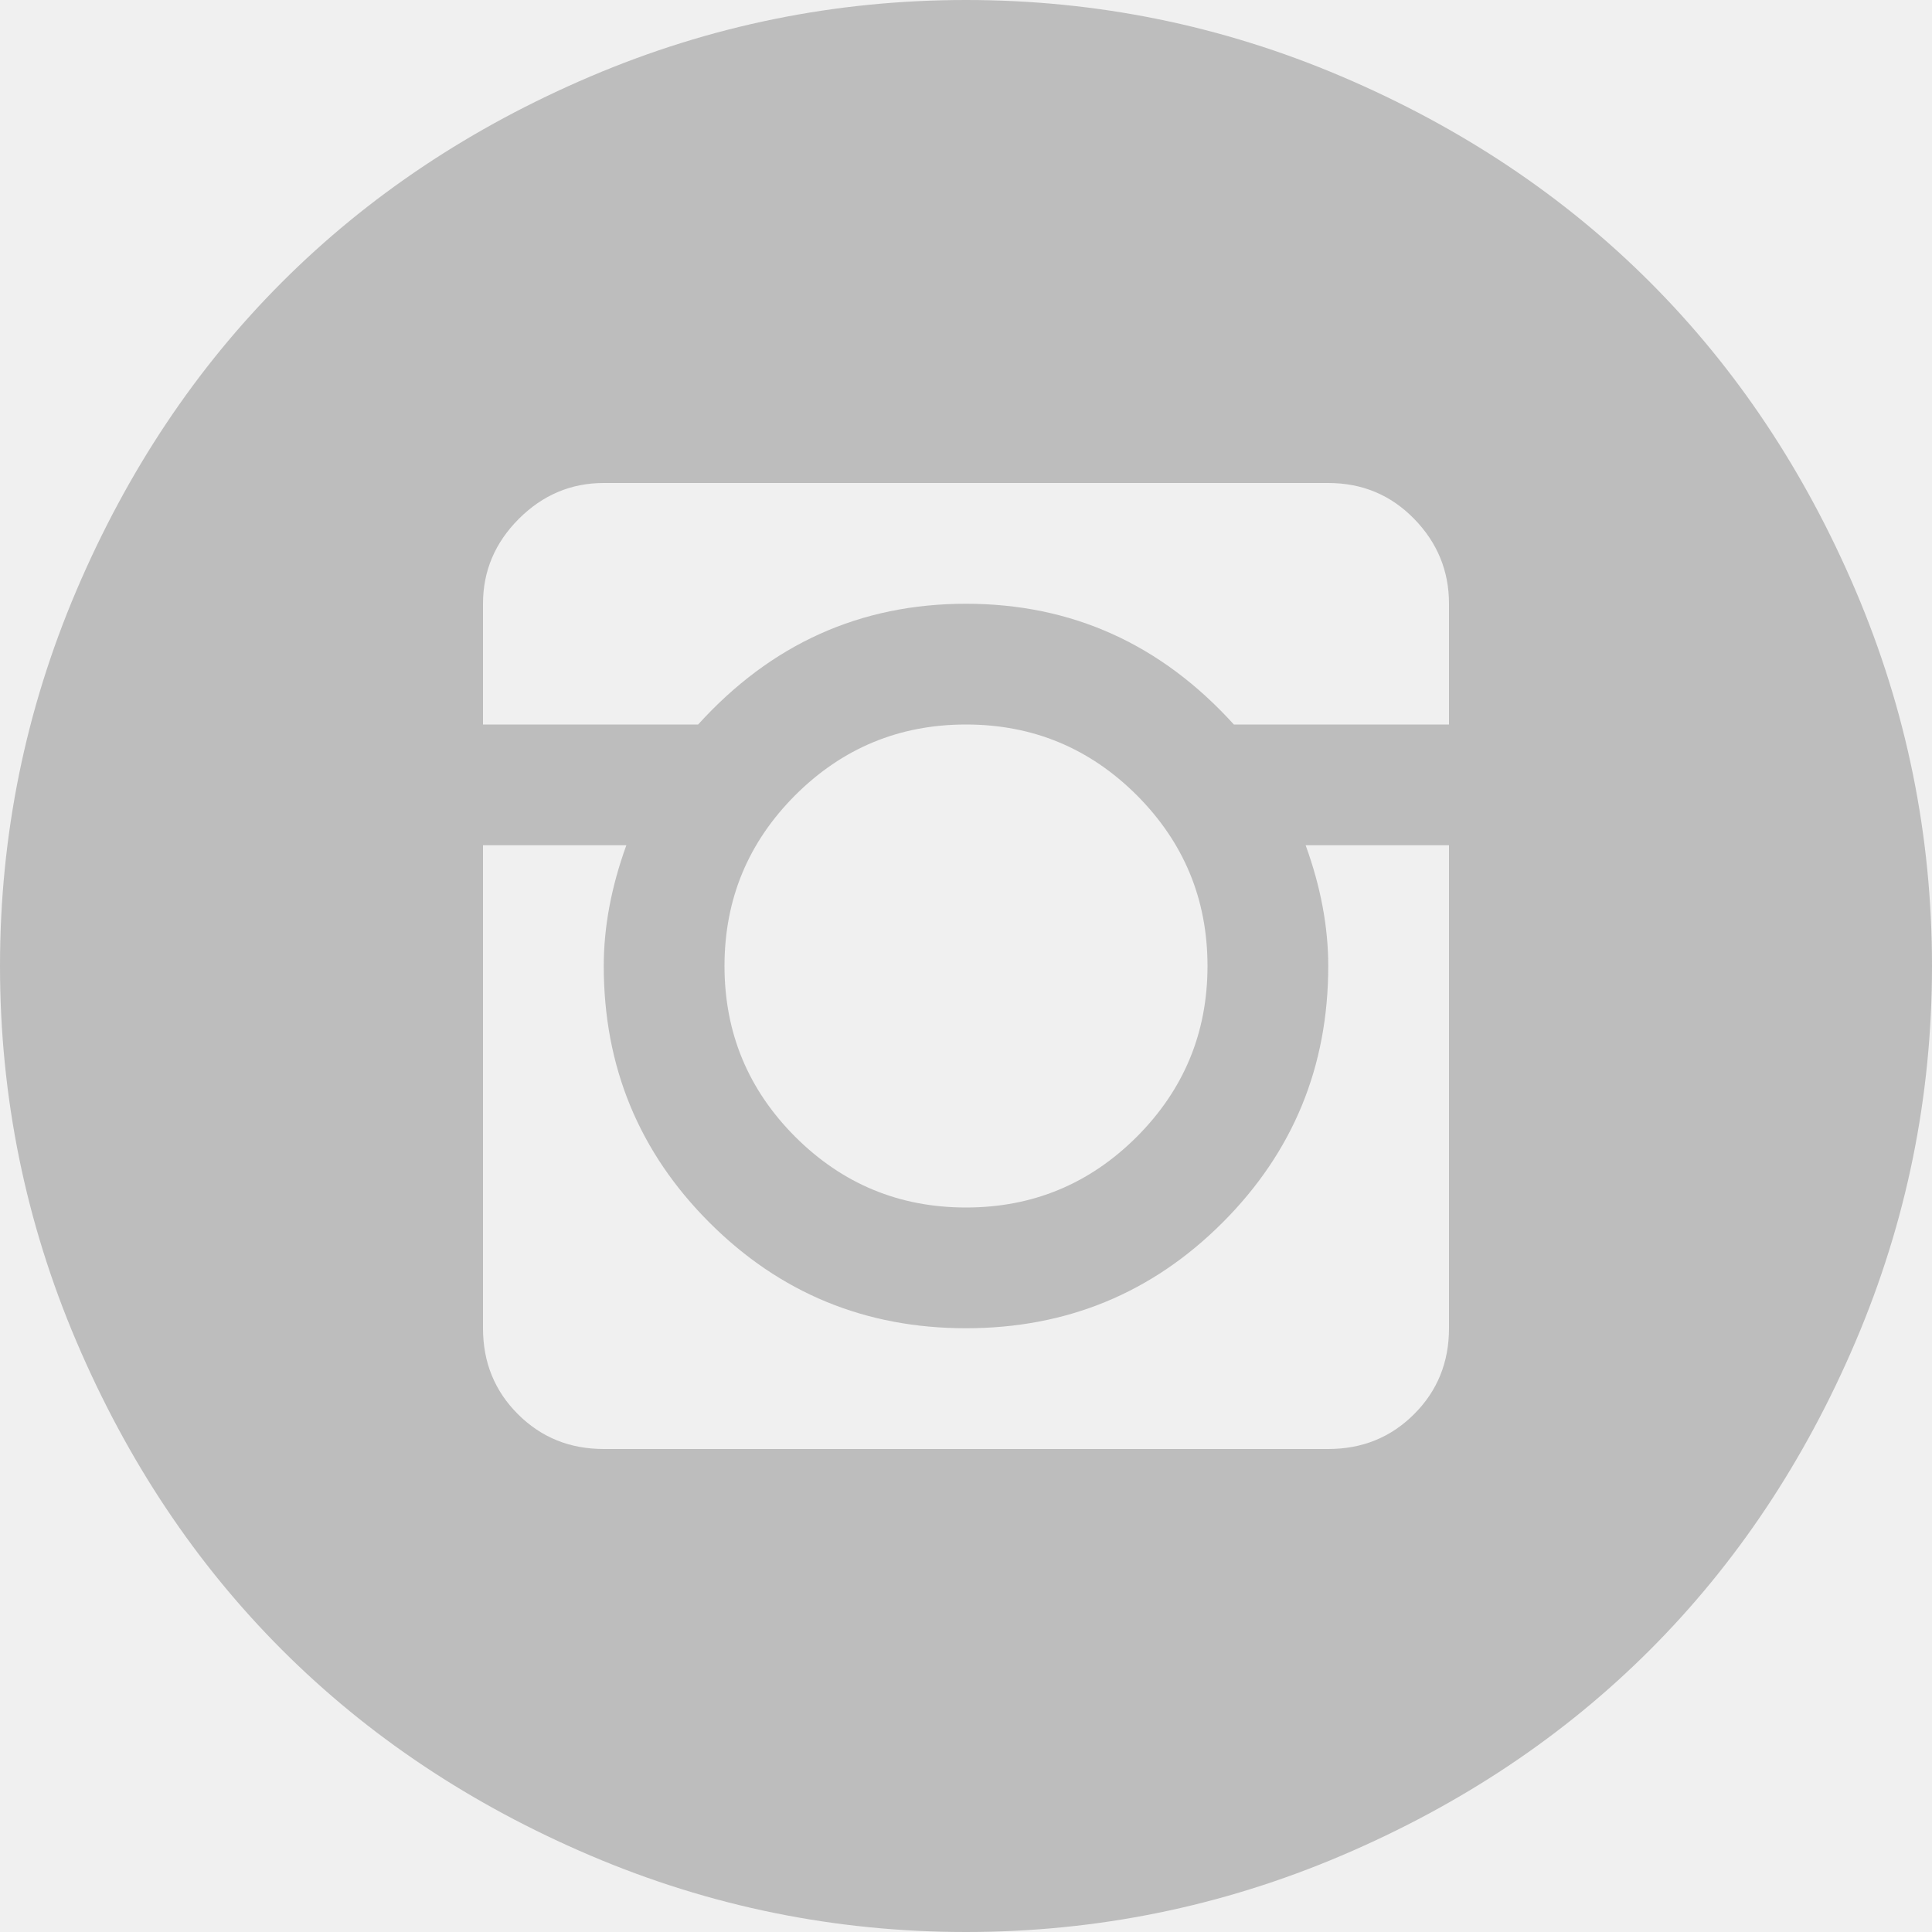
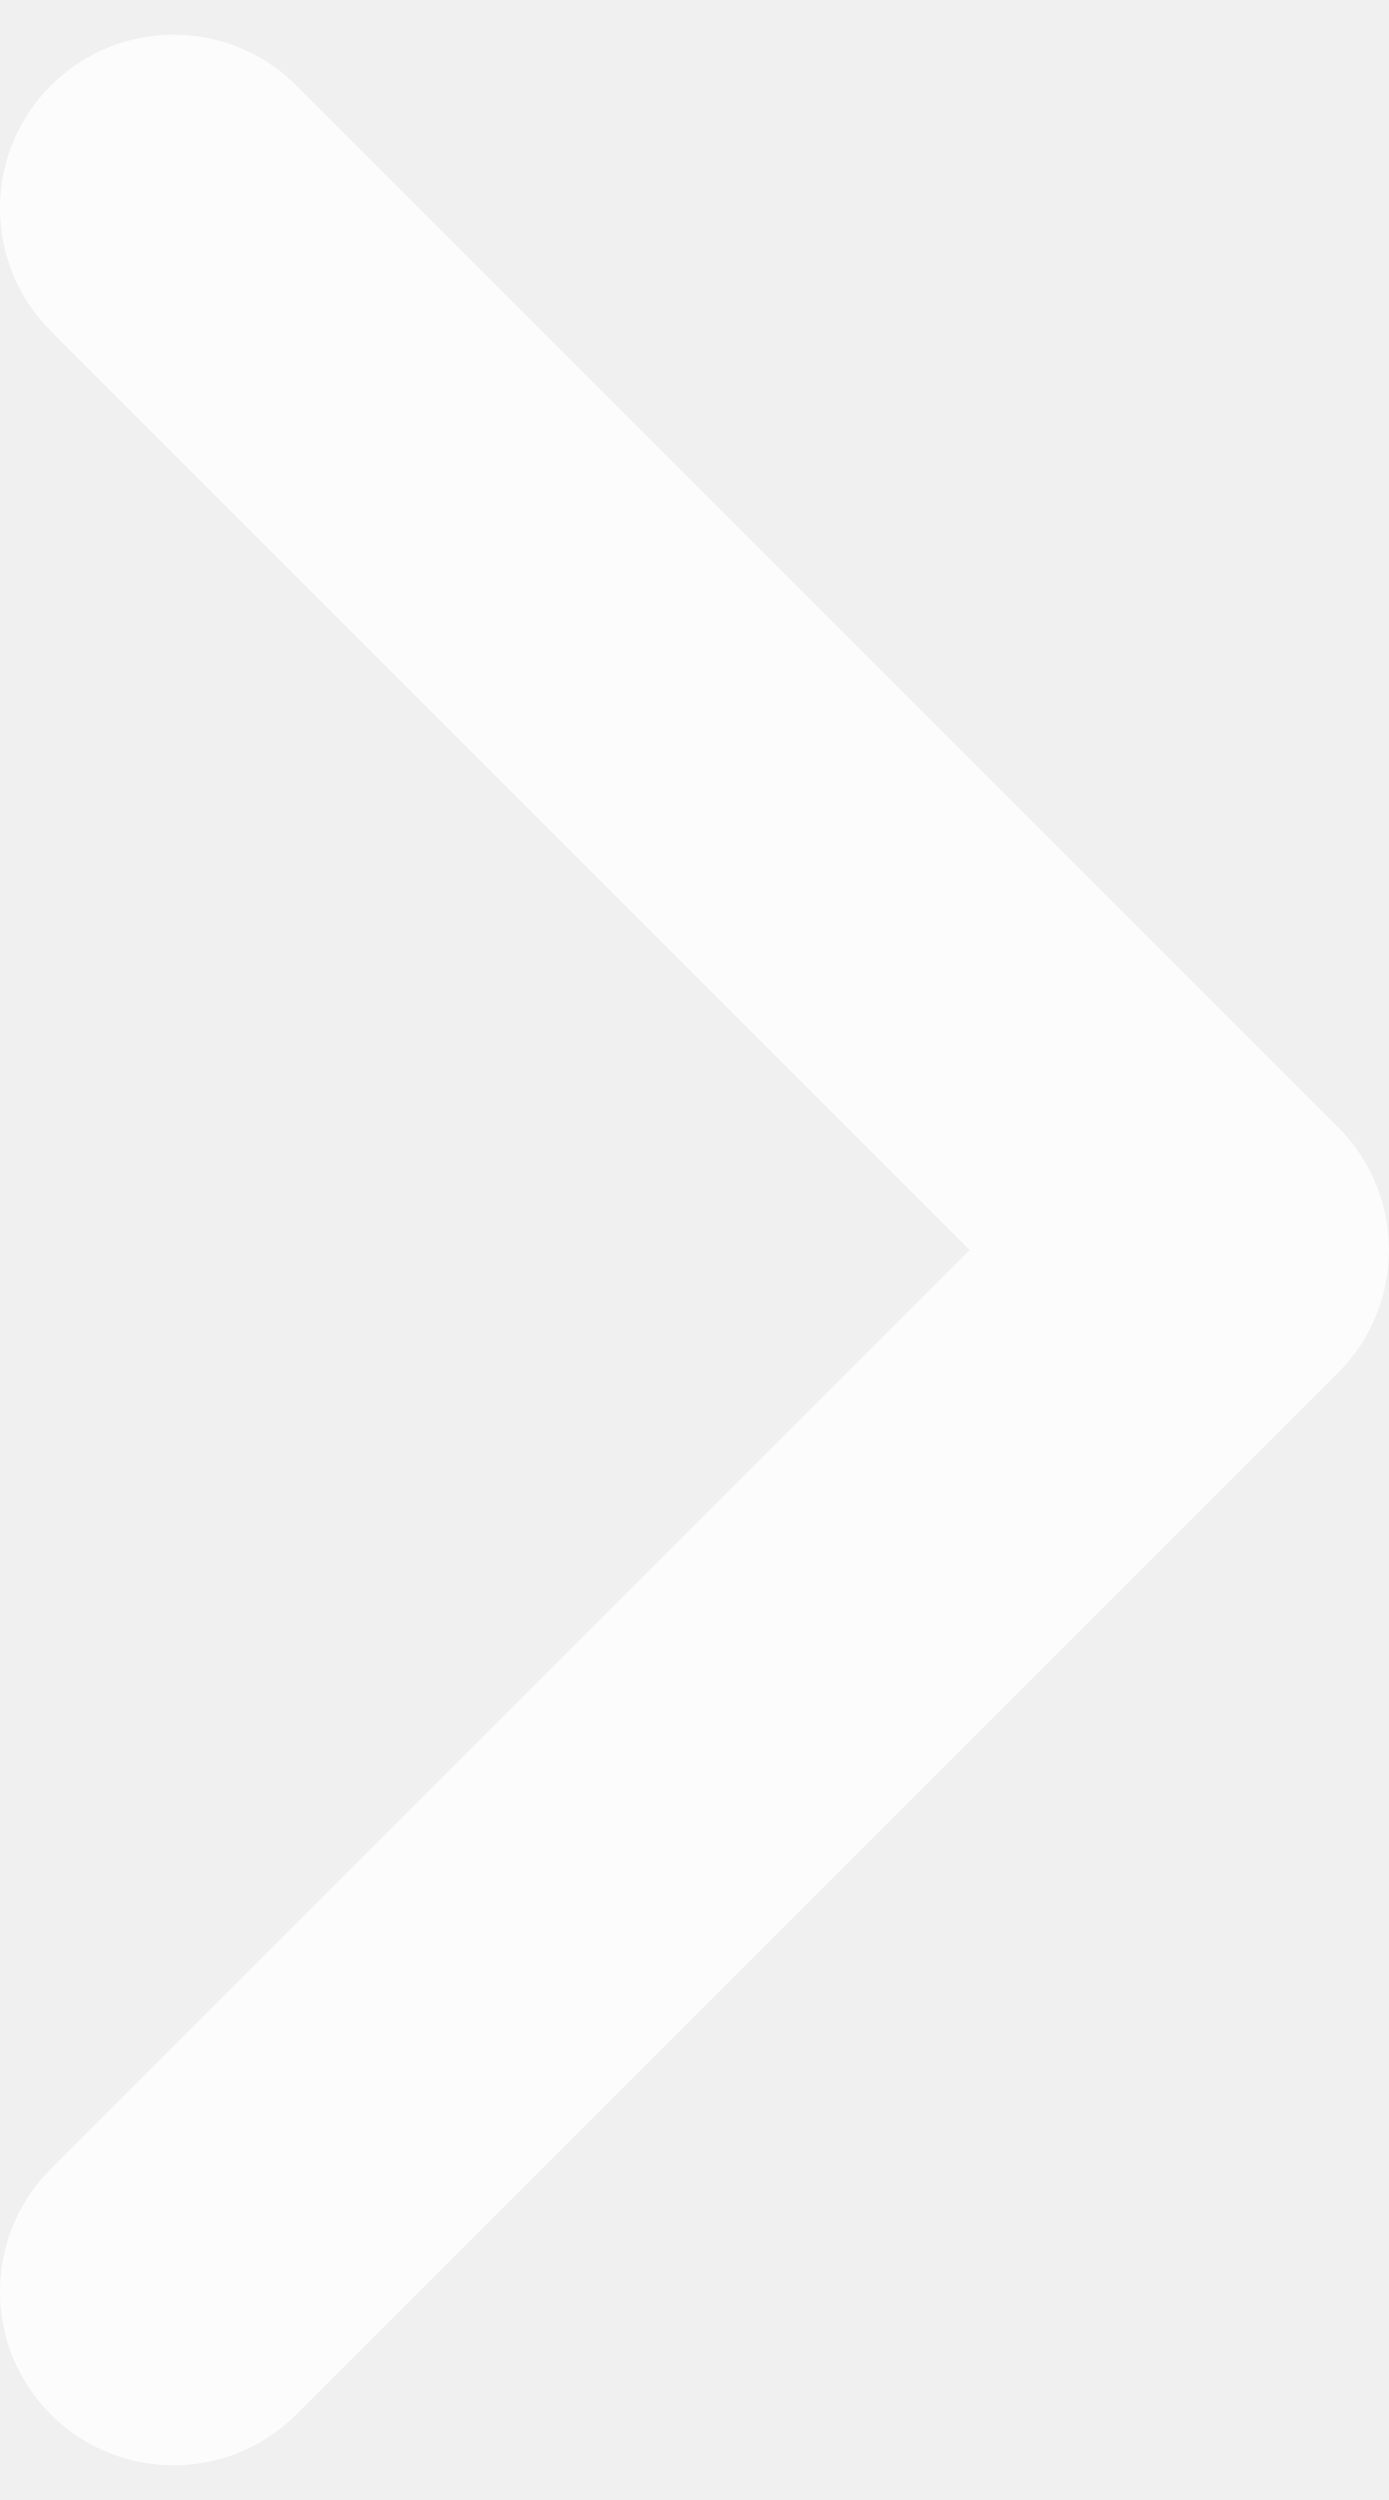
- <svg xmlns="http://www.w3.org/2000/svg" width="20" height="20" viewBox="0 0 20 20" fill="none">
-   <path d="M10 20C8.646 20 7.35 19.736 6.113 19.209C4.876 18.682 3.812 17.972 2.92 17.08C2.028 16.188 1.318 15.124 0.791 13.887C0.264 12.65 0 11.354 0 10C0 8.646 0.264 7.35 0.791 6.113C1.318 4.876 2.028 3.812 2.92 2.92C3.812 2.028 4.876 1.318 6.113 0.791C7.35 0.264 8.646 0 10 0C11.354 0 12.65 0.264 13.887 0.791C15.124 1.318 16.188 2.028 17.08 2.92C17.972 3.812 18.682 4.876 19.209 6.113C19.736 7.35 20 8.646 20 10C20 11.354 19.736 12.65 19.209 13.887C18.682 15.124 17.972 16.188 17.08 17.08C16.188 17.972 15.124 18.682 13.887 19.209C12.65 19.736 11.354 20 10 20ZM15 6.25C15 5.911 14.88 5.618 14.639 5.371C14.398 5.124 14.102 5 13.75 5H6.25C5.911 5 5.618 5.124 5.371 5.371C5.124 5.618 5 5.911 5 6.25V7.5H7.227C7.982 6.667 8.906 6.25 10 6.25C11.094 6.25 12.018 6.667 12.773 7.5H15V6.25ZM7.5 10C7.5 10.69 7.744 11.279 8.232 11.768C8.721 12.256 9.31 12.5 10 12.5C10.69 12.5 11.279 12.256 11.768 11.768C12.256 11.279 12.5 10.69 12.5 10C12.5 9.31 12.256 8.721 11.768 8.232C11.279 7.744 10.69 7.5 10 7.5C9.31 7.5 8.721 7.744 8.232 8.232C7.744 8.721 7.5 9.31 7.5 10ZM15 8.75H13.516C13.672 9.18 13.75 9.596 13.75 10C13.75 11.042 13.385 11.927 12.656 12.656C11.927 13.385 11.042 13.75 10 13.75C8.958 13.75 8.073 13.385 7.344 12.656C6.615 11.927 6.25 11.042 6.25 10C6.25 9.596 6.328 9.18 6.484 8.75H5V13.75C5 14.102 5.12 14.398 5.361 14.639C5.602 14.88 5.898 15 6.25 15H13.75C14.102 15 14.398 14.88 14.639 14.639C14.88 14.398 15 14.102 15 13.75V8.75Z" fill="#BDBDBD" />
+ <svg xmlns="http://www.w3.org/2000/svg" width="10" height="18" fill="none">
+   <path fill-rule="evenodd" clip-rule="evenodd" d="M.366.616a1.25 1.25 0 011.768 0l7.5 7.5a1.25 1.25 0 010 1.768l-7.5 7.5a1.25 1.25 0 01-1.768-1.768L6.982 9 .366 2.384a1.25 1.25 0 010-1.768z" fill="#fff" fill-opacity=".8" />
</svg>
